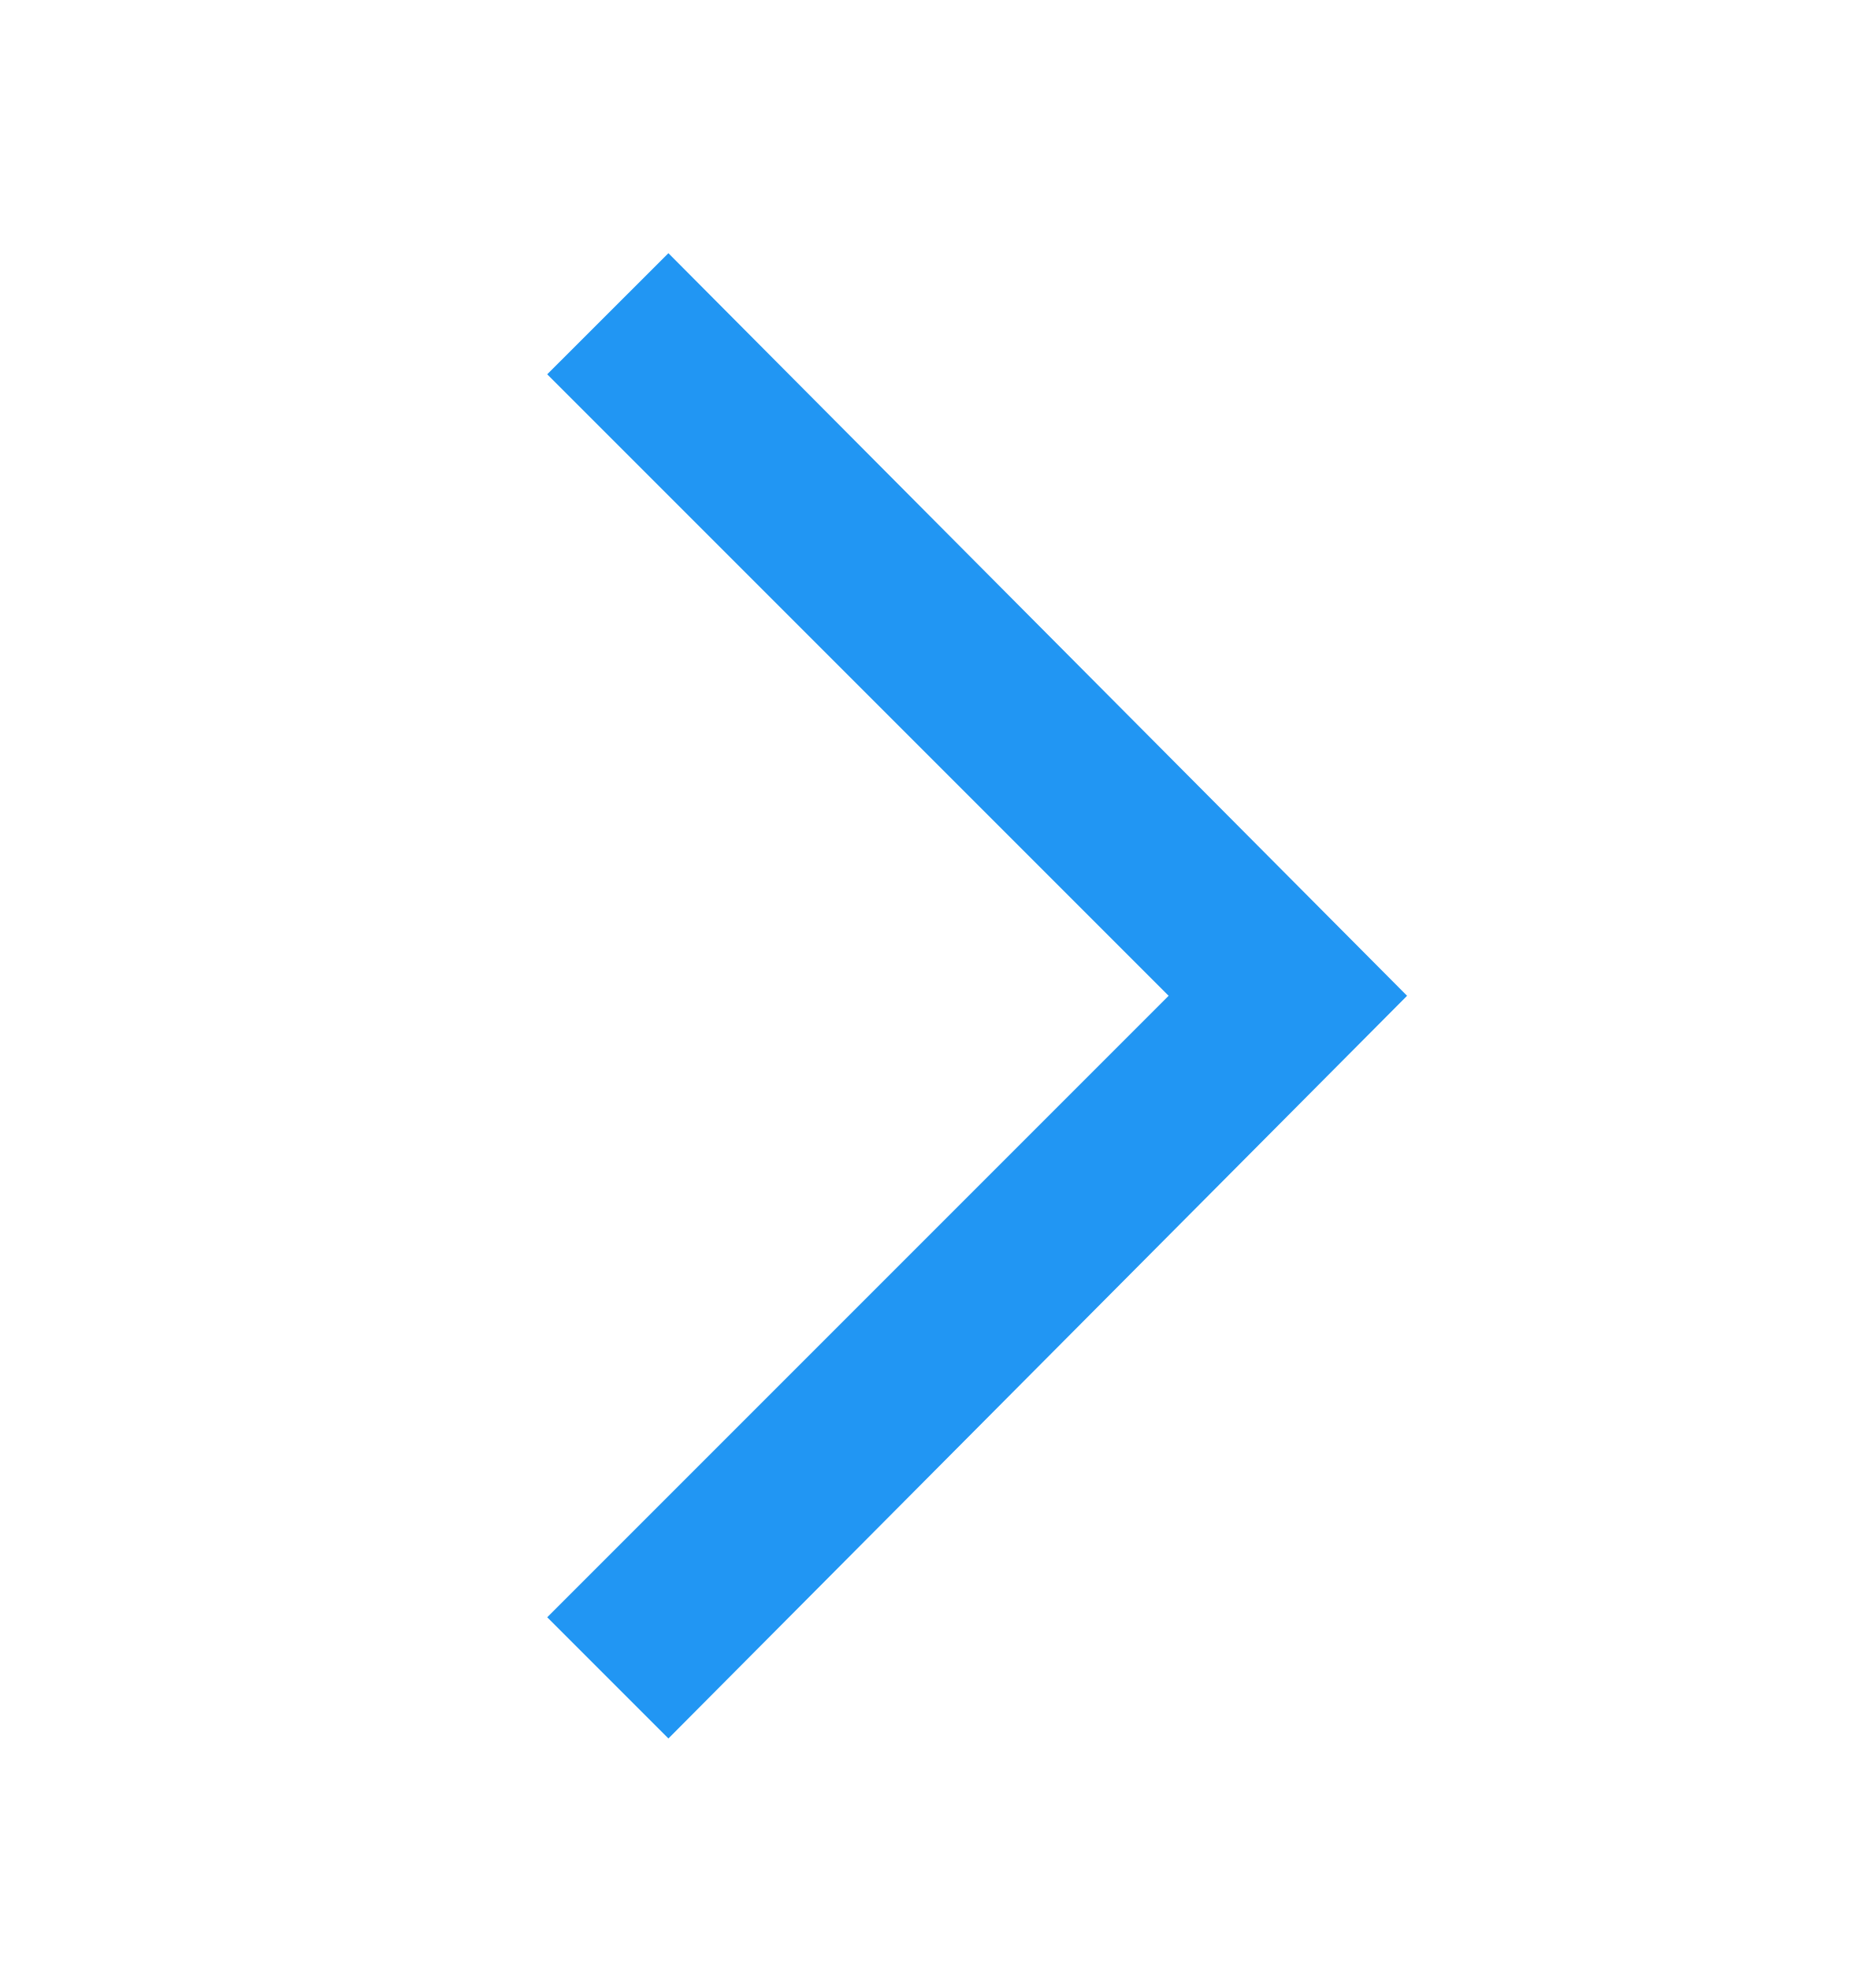
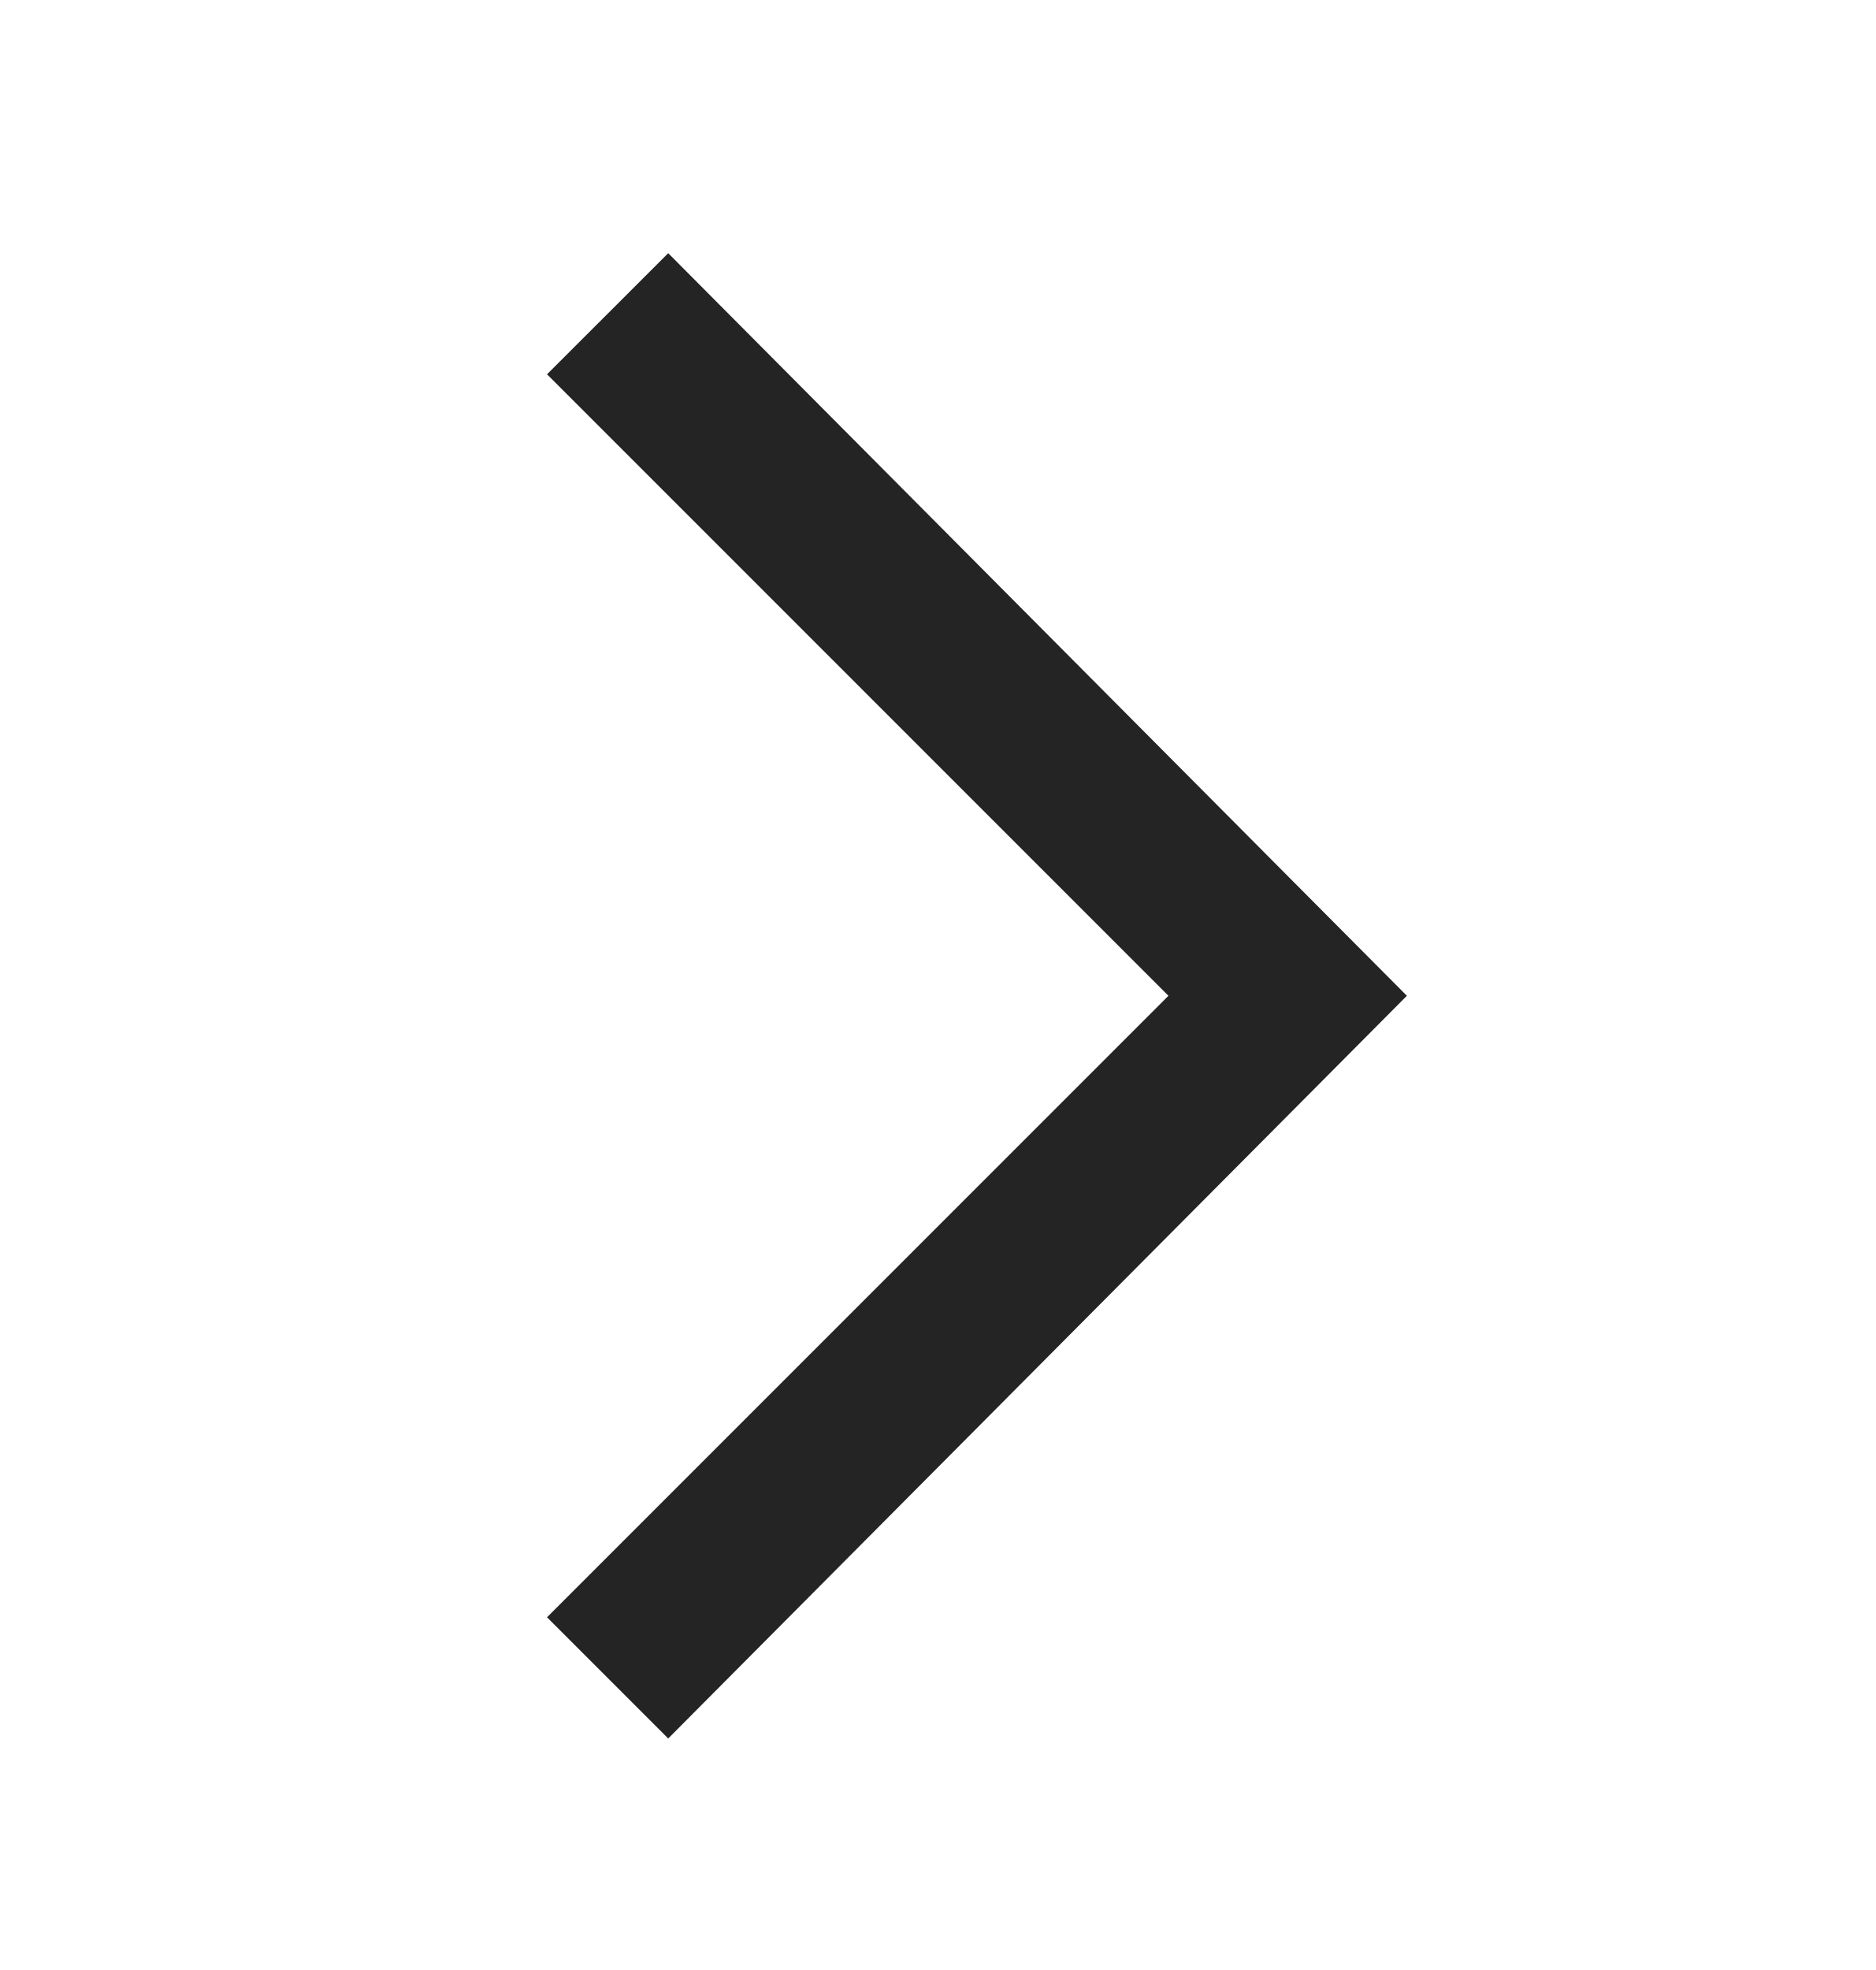
<svg xmlns="http://www.w3.org/2000/svg" width="20" height="21" viewBox="0 0 20 21" fill="none">
-   <path d="M7.126 2.699L5.834 3.99L12.459 10.615L5.834 17.24L7.126 18.532L15.001 10.615L7.126 2.699Z" fill="#2196F3" />
+   <path d="M7.124 2.699L5.832 3.99L12.457 10.615L5.832 17.24L7.124 18.532L14.999 10.615L7.124 2.699Z" fill="#242424" />
</svg>
